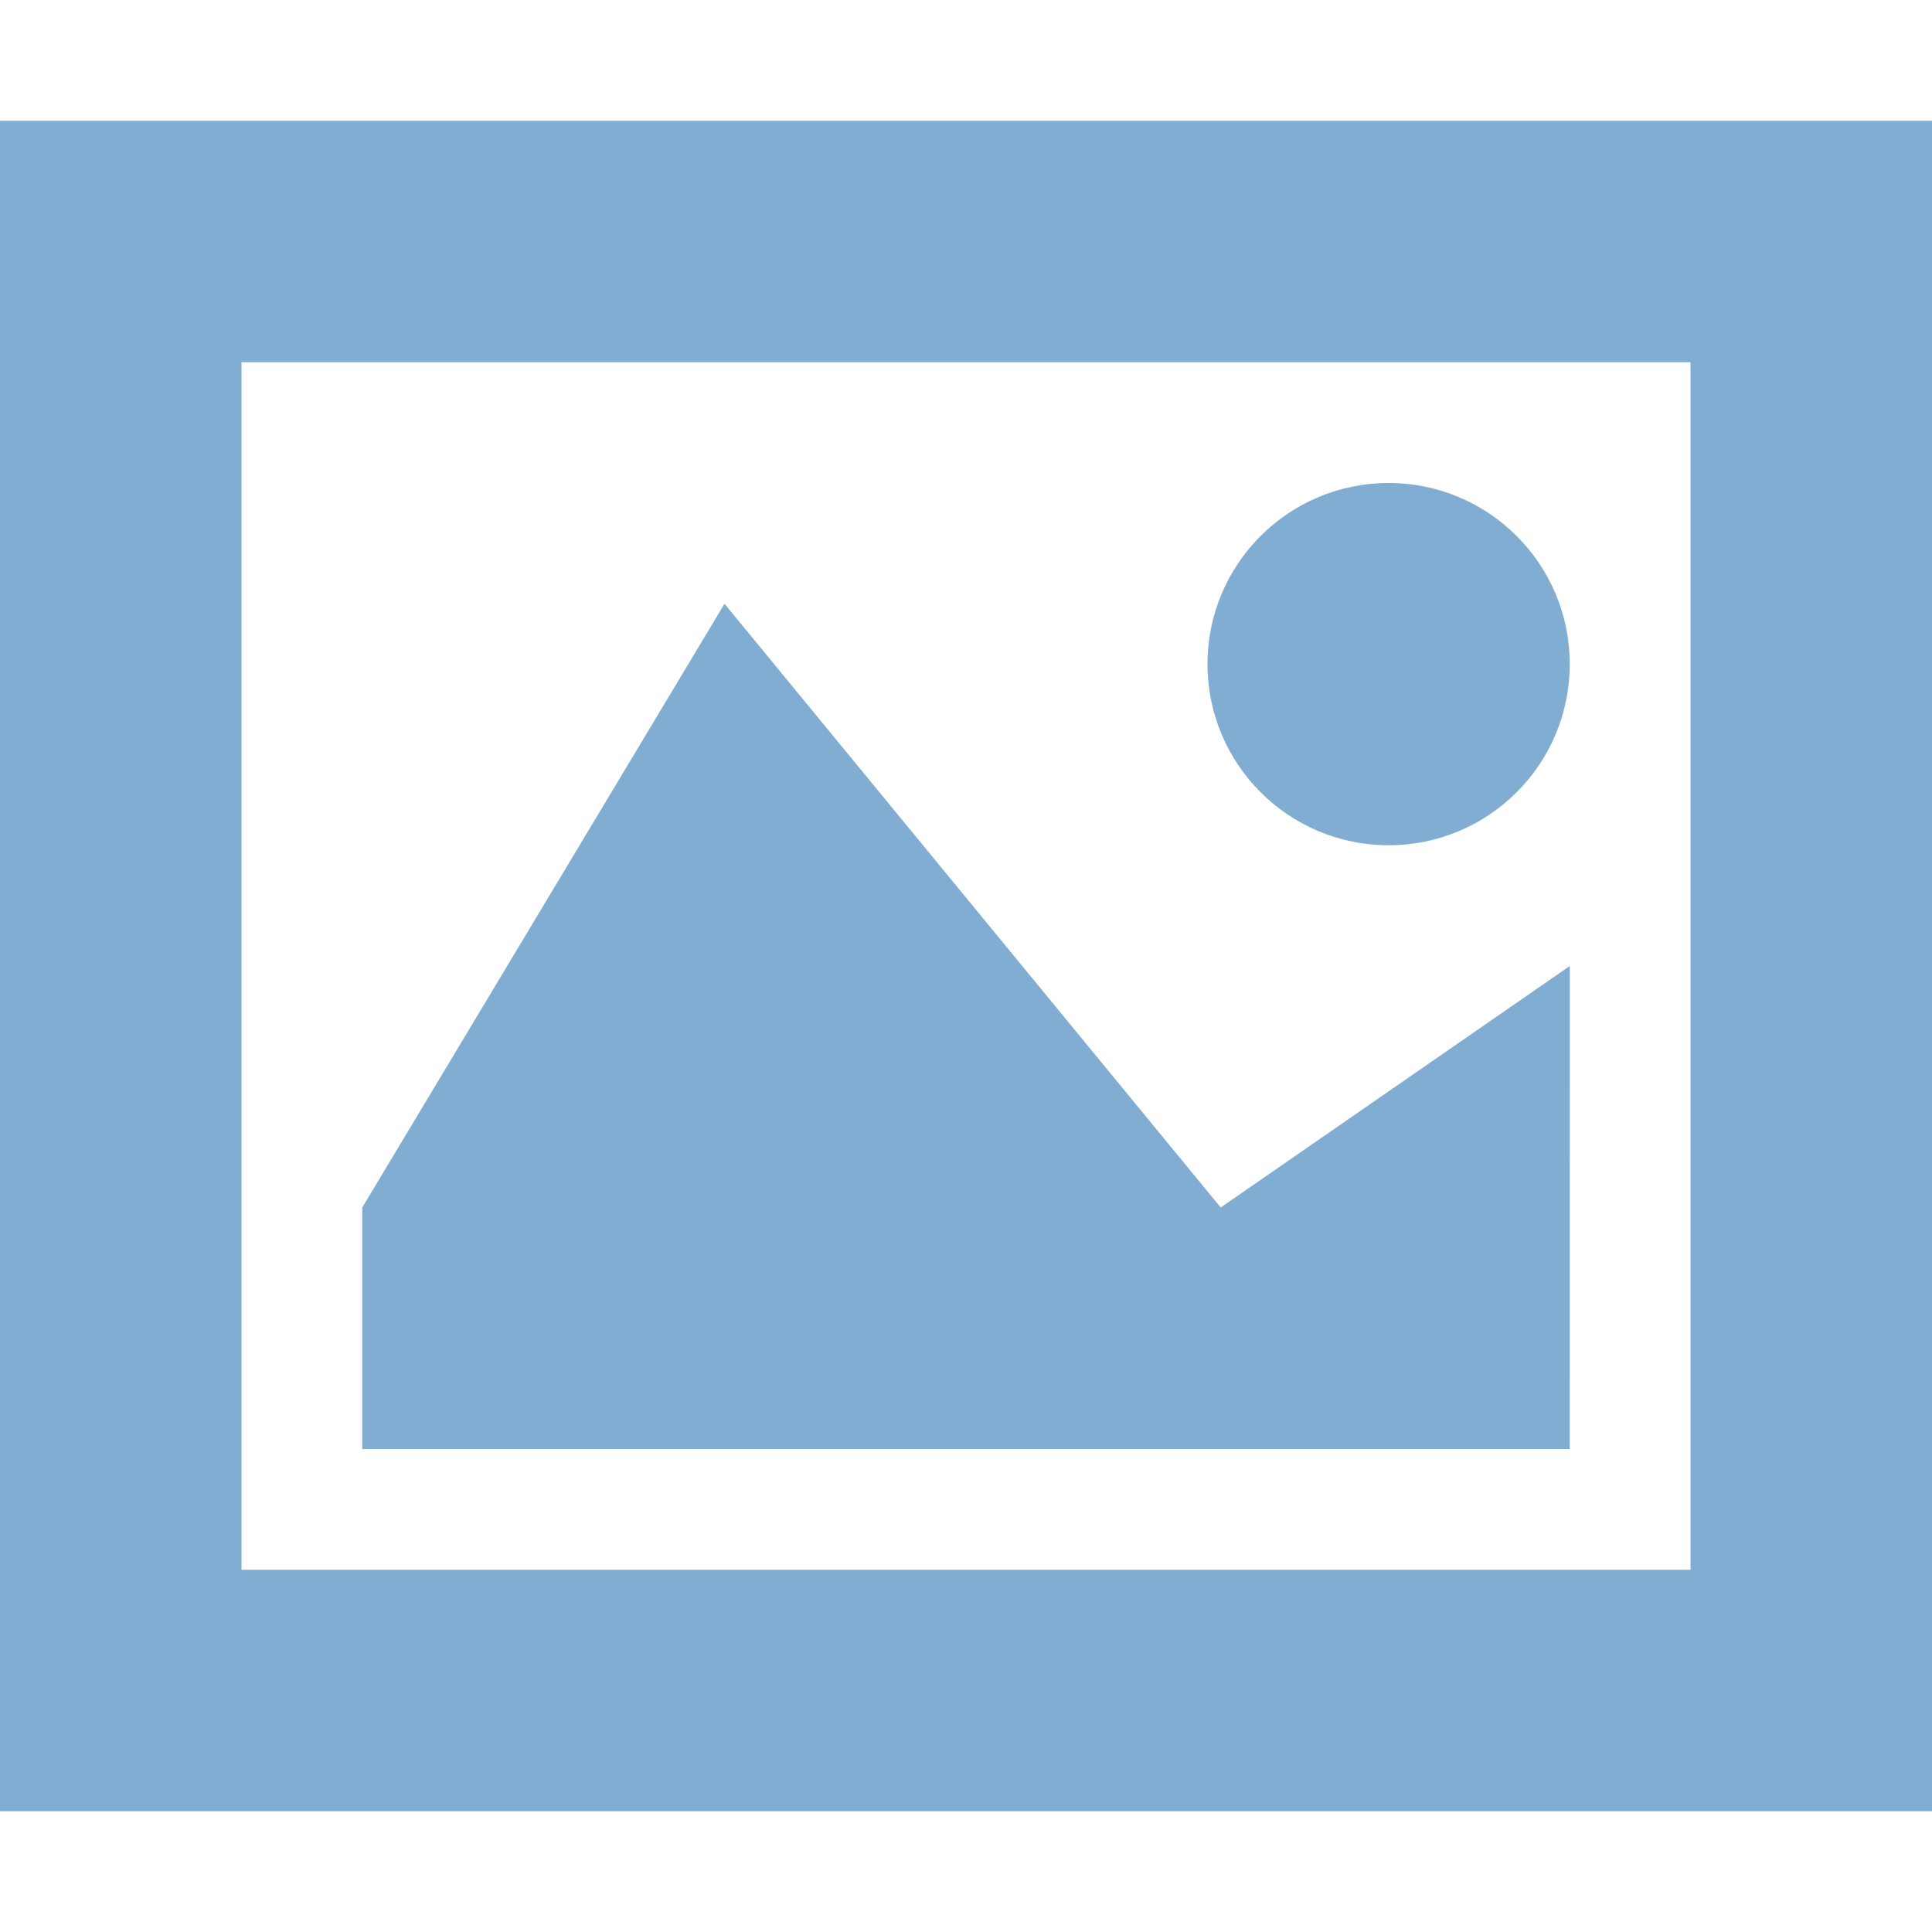
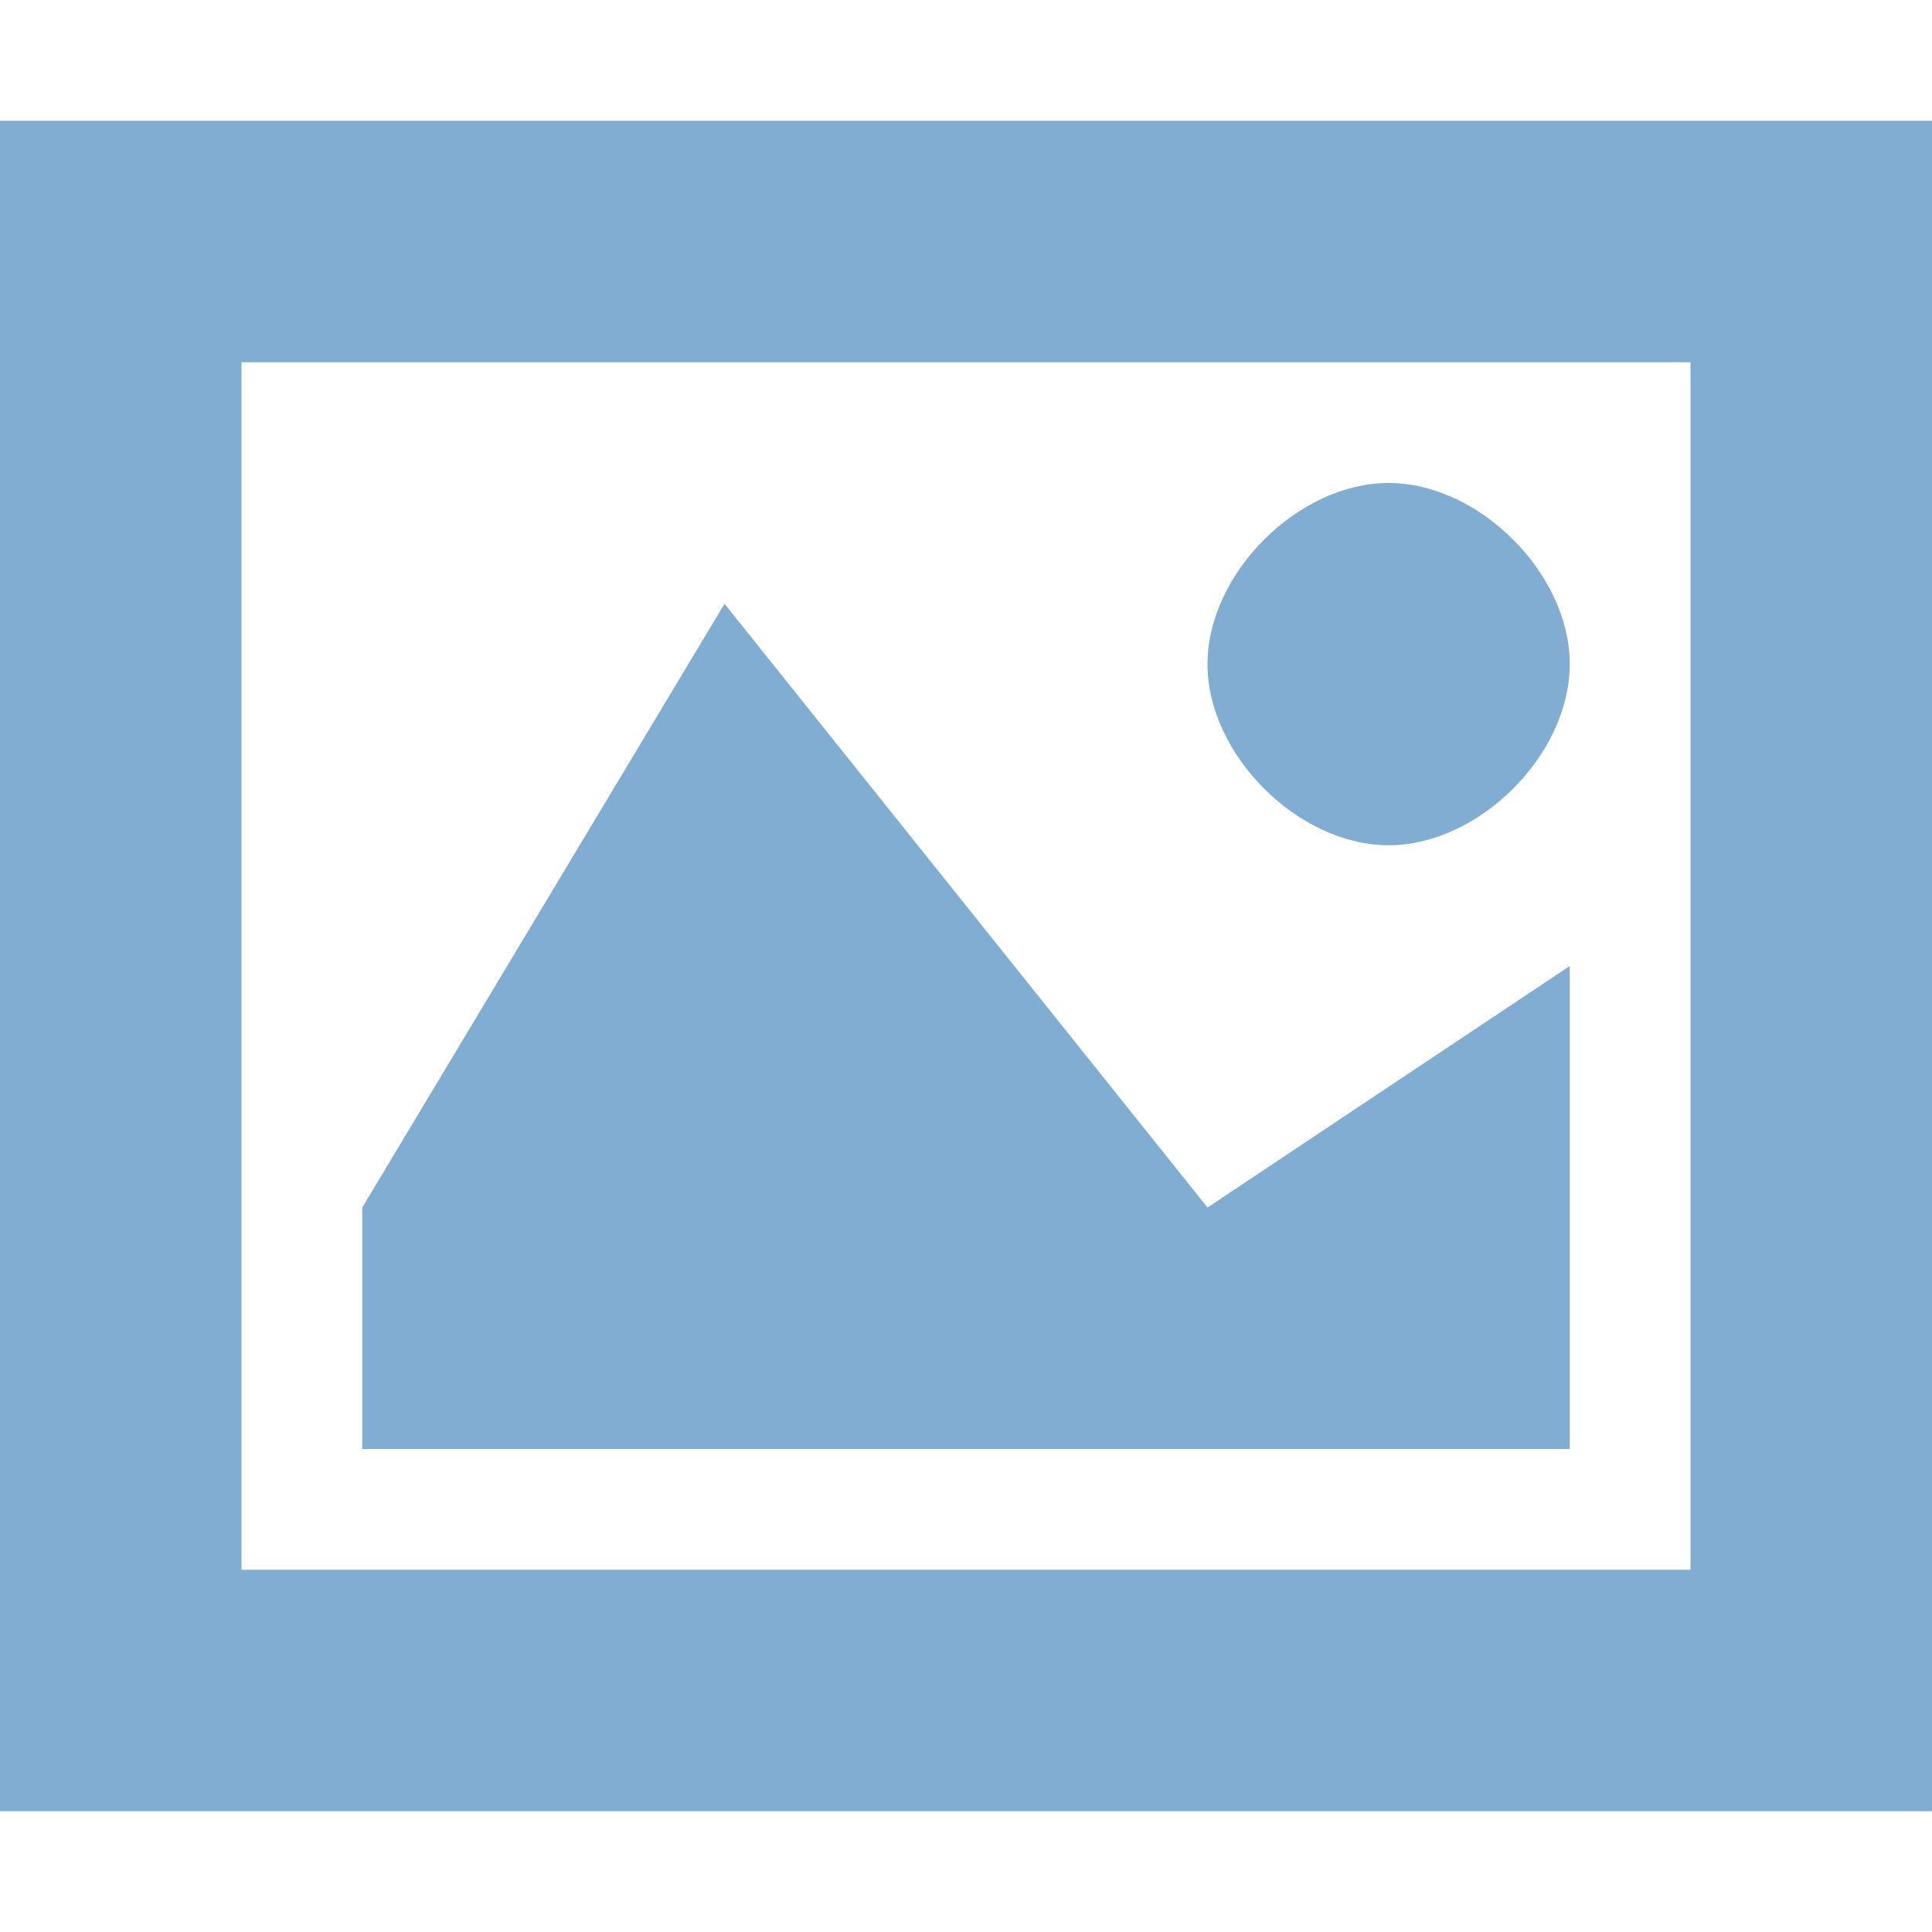
- <svg xmlns="http://www.w3.org/2000/svg" version="1.1" width="64" height="64" viewBox="0 0 64 64">
-   <g>
- </g>
-   <path d="M56 12h-48v40h48v-40zM64 4v0 56h-64v-56h64zM52 48h-40v-8l12-20 16.438 20 11.563-8v4zM40 22c0-3.314 2.686-6 6-6s6 2.686 6 6c0 3.314-2.686 6-6 6-3.314 0-6-2.686-6-6z" fill="#81add2" />
+ <svg xmlns="http://www.w3.org/2000/svg" width="64" height="64" viewBox="0 0 64 64">
+   <path d="M56 12 8 12 8 52 56 52ZM64 4 64 4 64 60 0 60 0 4ZM52 48 12 48 12 40 24 20 40 40 52 32 52 36ZM40 22c0-3 3-6 6-6 3 0 6 3 6 6 0 3-3 6-6 6-3 0-6-3-6-6z" fill="#81add2" />
</svg>
